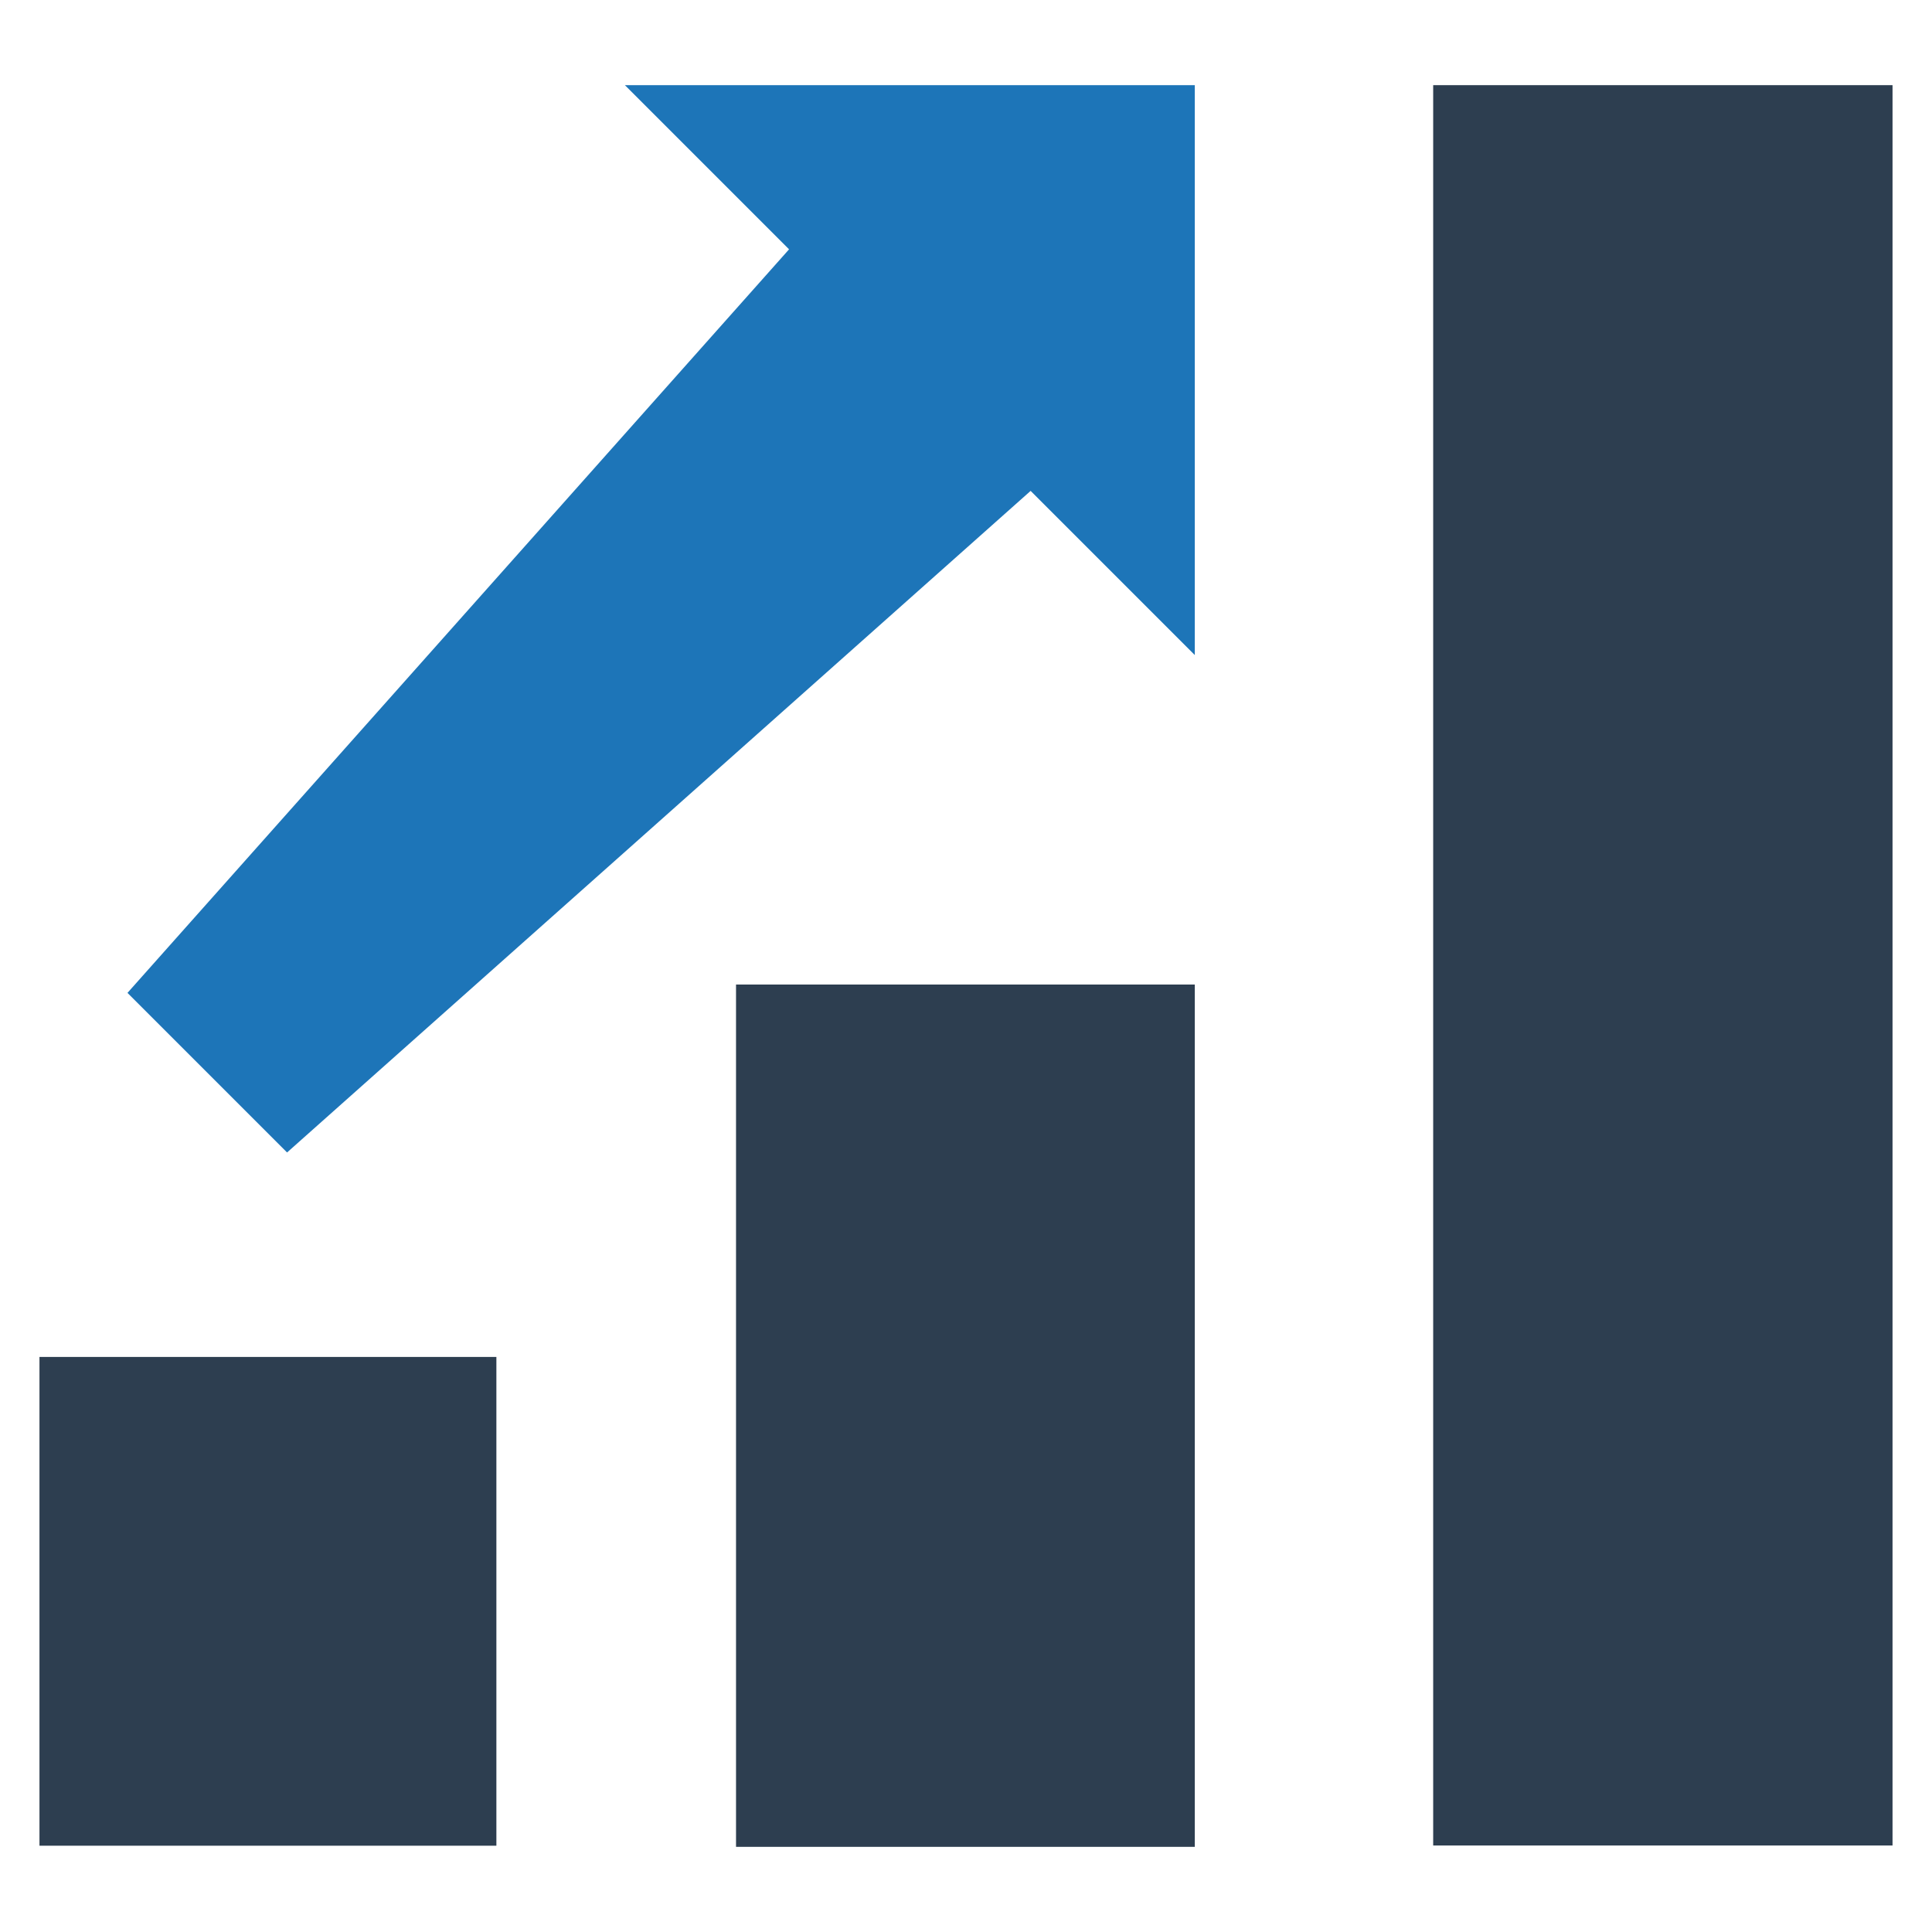
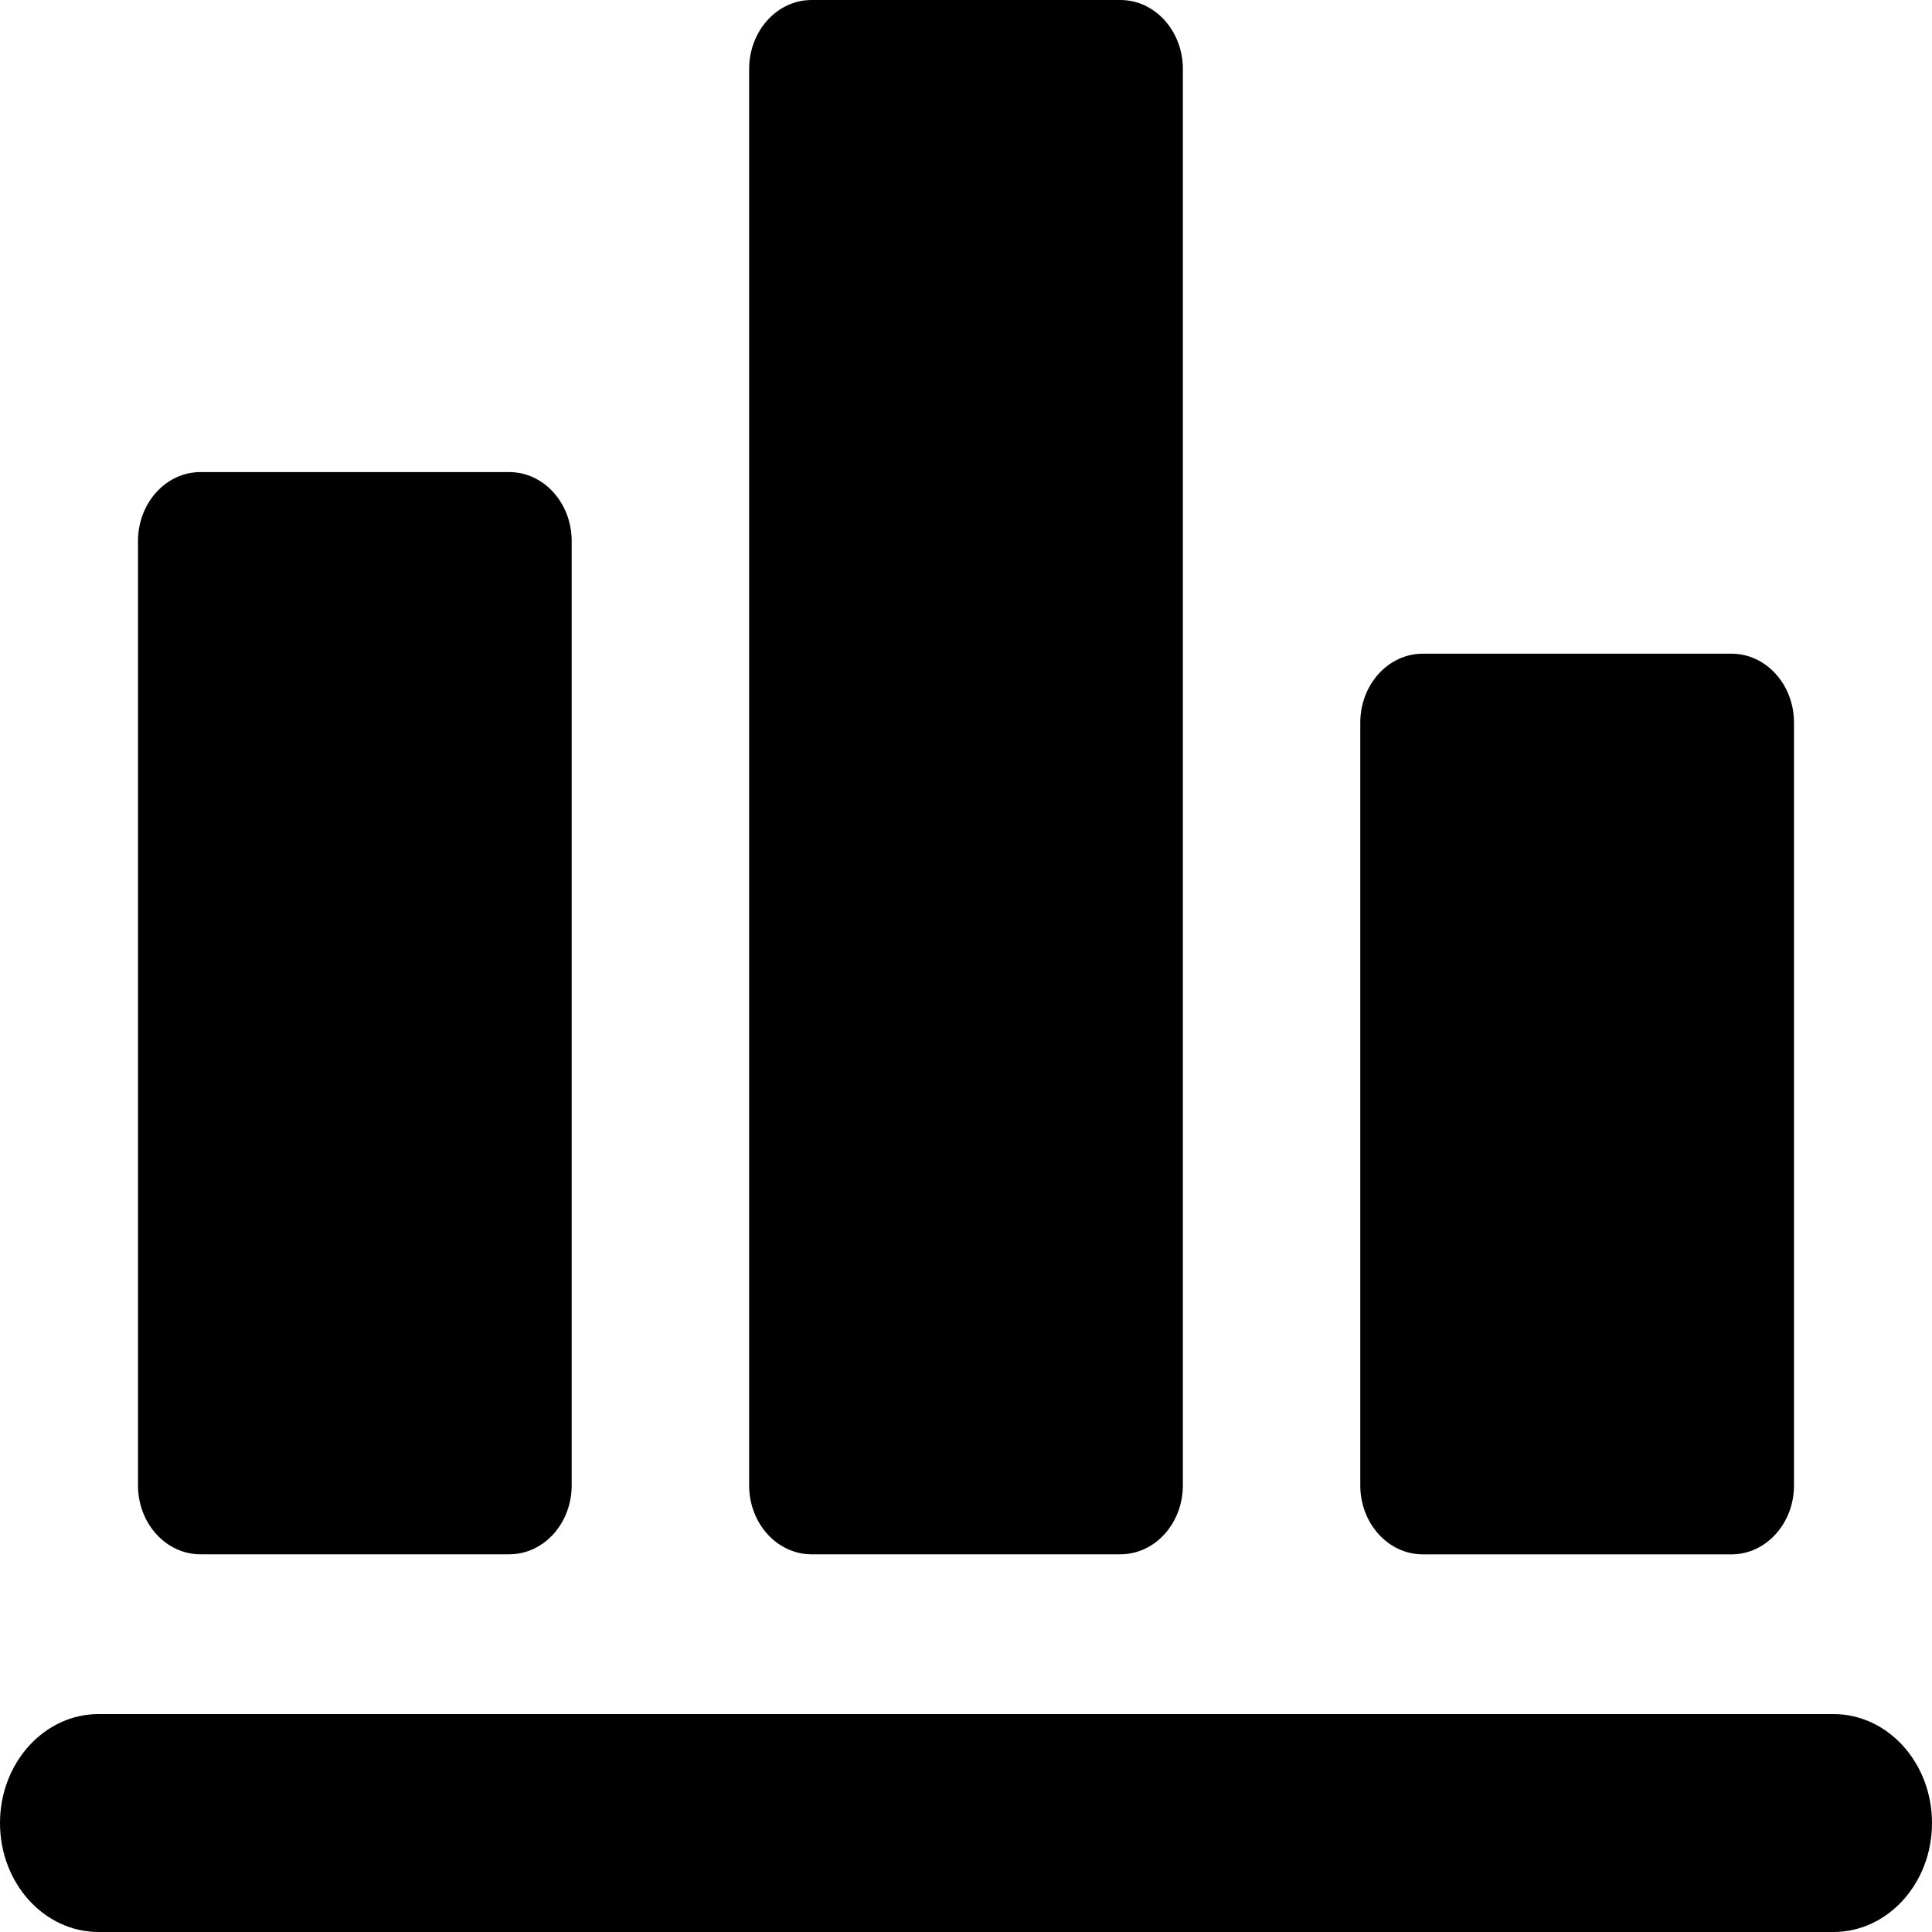
- <svg xmlns="http://www.w3.org/2000/svg" id="Layer_1" data-name="Layer 1" viewBox="0 0 128 128">
-   <defs>
-     <style>.cls-1{fill:#1d75b8;}.cls-2{fill:#2d3e50;}</style>
-   </defs>
-   <polygon class="cls-1" points="79.158 5.642 41.401 5.642 52.277 16.519 8.446 65.781 19.019 76.354 68.281 32.523 79.158 43.4 79.158 5.642" />
-   <path class="cls-2" d="M94.952,122.269V5.642h30.433V122.269Z" />
-   <path class="cls-2" d="M79.158,122.358H48.764V65.228H79.158Z" />
-   <path class="cls-2" d="M2.615,89.901H32.887v32.382H2.615Z" />
+ <svg xmlns="http://www.w3.org/2000/svg" width="40" height="40" viewBox="0 0 40 40" fill="none">
+   <path d="M37.959 35.488H2.041C0.914 35.488 0 36.498 0 37.744C0 38.99 0.914 40 2.041 40H37.959C39.086 40 40 38.99 40 37.744C40 36.498 39.086 35.488 37.959 35.488Z" fill="black" />
+   <path d="M4.149 32.18H10.544C11.258 32.18 11.836 31.541 11.836 30.752V11.203C11.836 10.414 11.258 9.774 10.544 9.774H4.149C3.436 9.774 2.857 10.414 2.857 11.203V30.752C2.857 31.541 3.436 32.18 4.149 32.18Z" fill="black" />
+   <path d="M16.803 32.18H23.197C23.911 32.18 24.49 31.541 24.49 30.752V1.429C24.49 0.64 23.911 0 23.197 0H16.803C16.089 0 15.51 0.64 15.51 1.429V30.752C15.51 31.541 16.089 32.18 16.803 32.18Z" fill="black" />
+   <path d="M29.456 32.181H35.85C36.564 32.181 37.143 31.541 37.143 30.752V14.963C37.143 14.174 36.564 13.534 35.85 13.534H29.456C28.742 13.534 28.163 14.174 28.163 14.963V30.752C28.163 31.541 28.742 32.181 29.456 32.181Z" fill="black" />
</svg>
